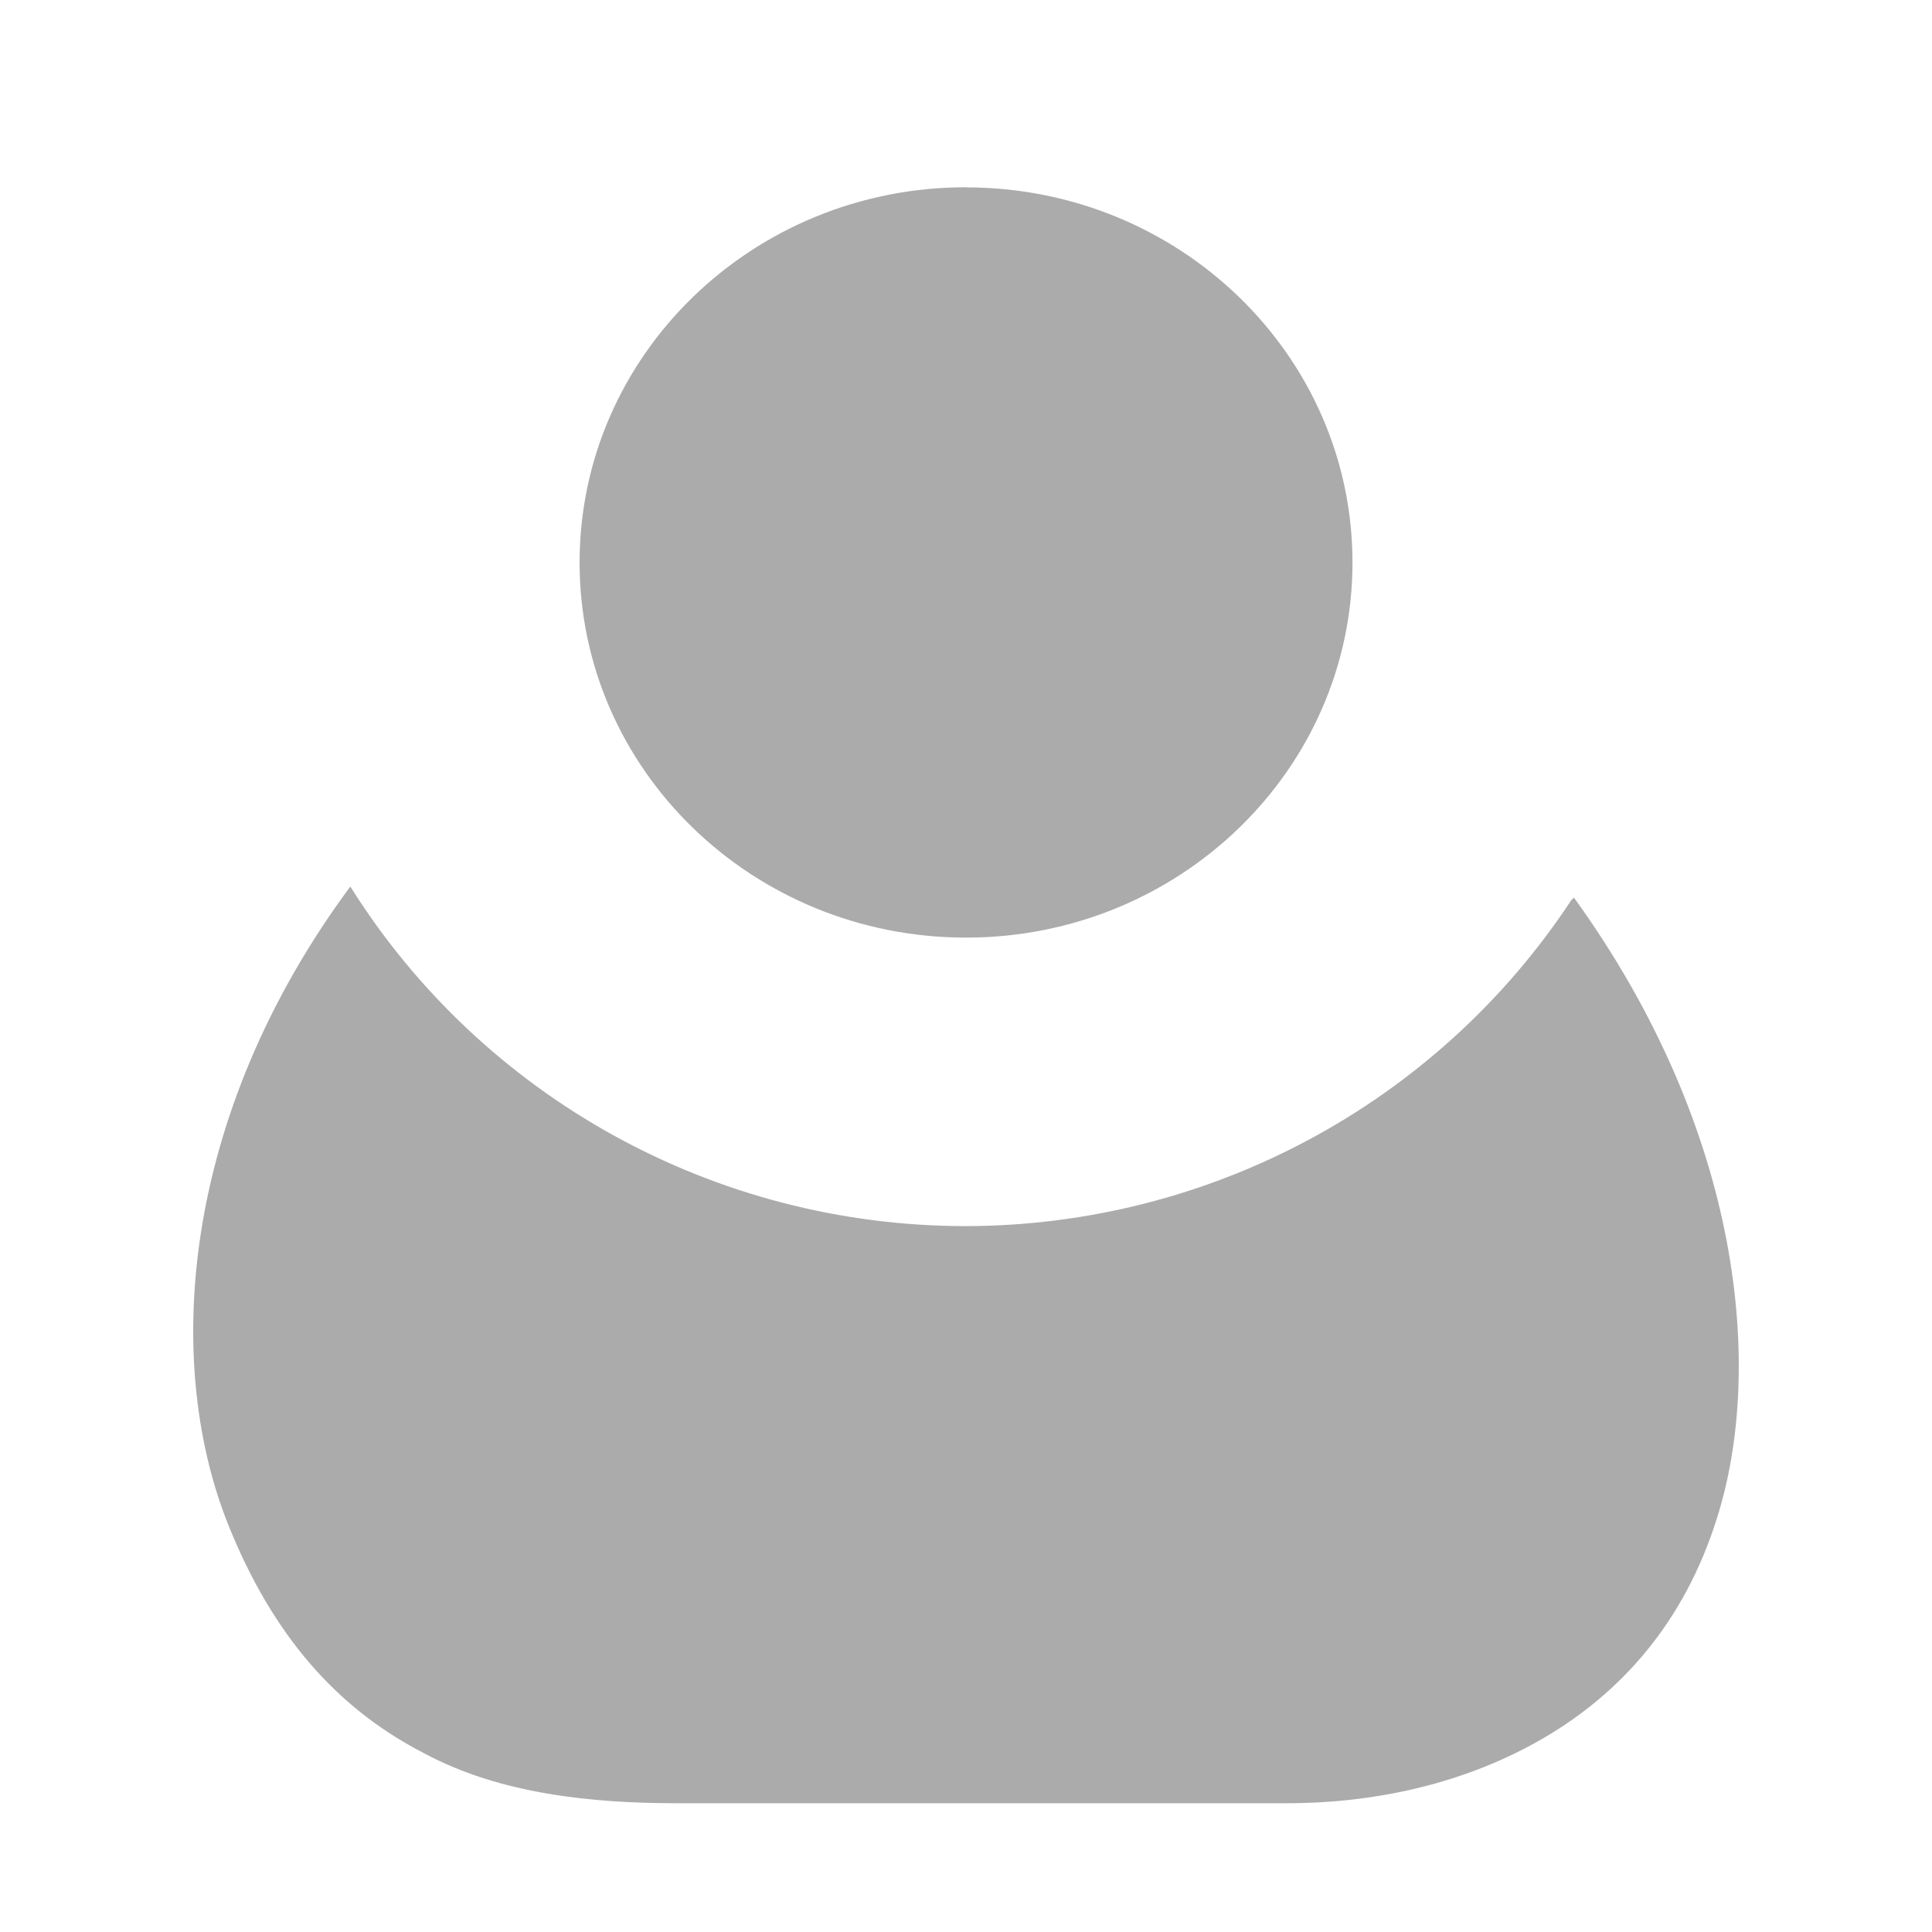
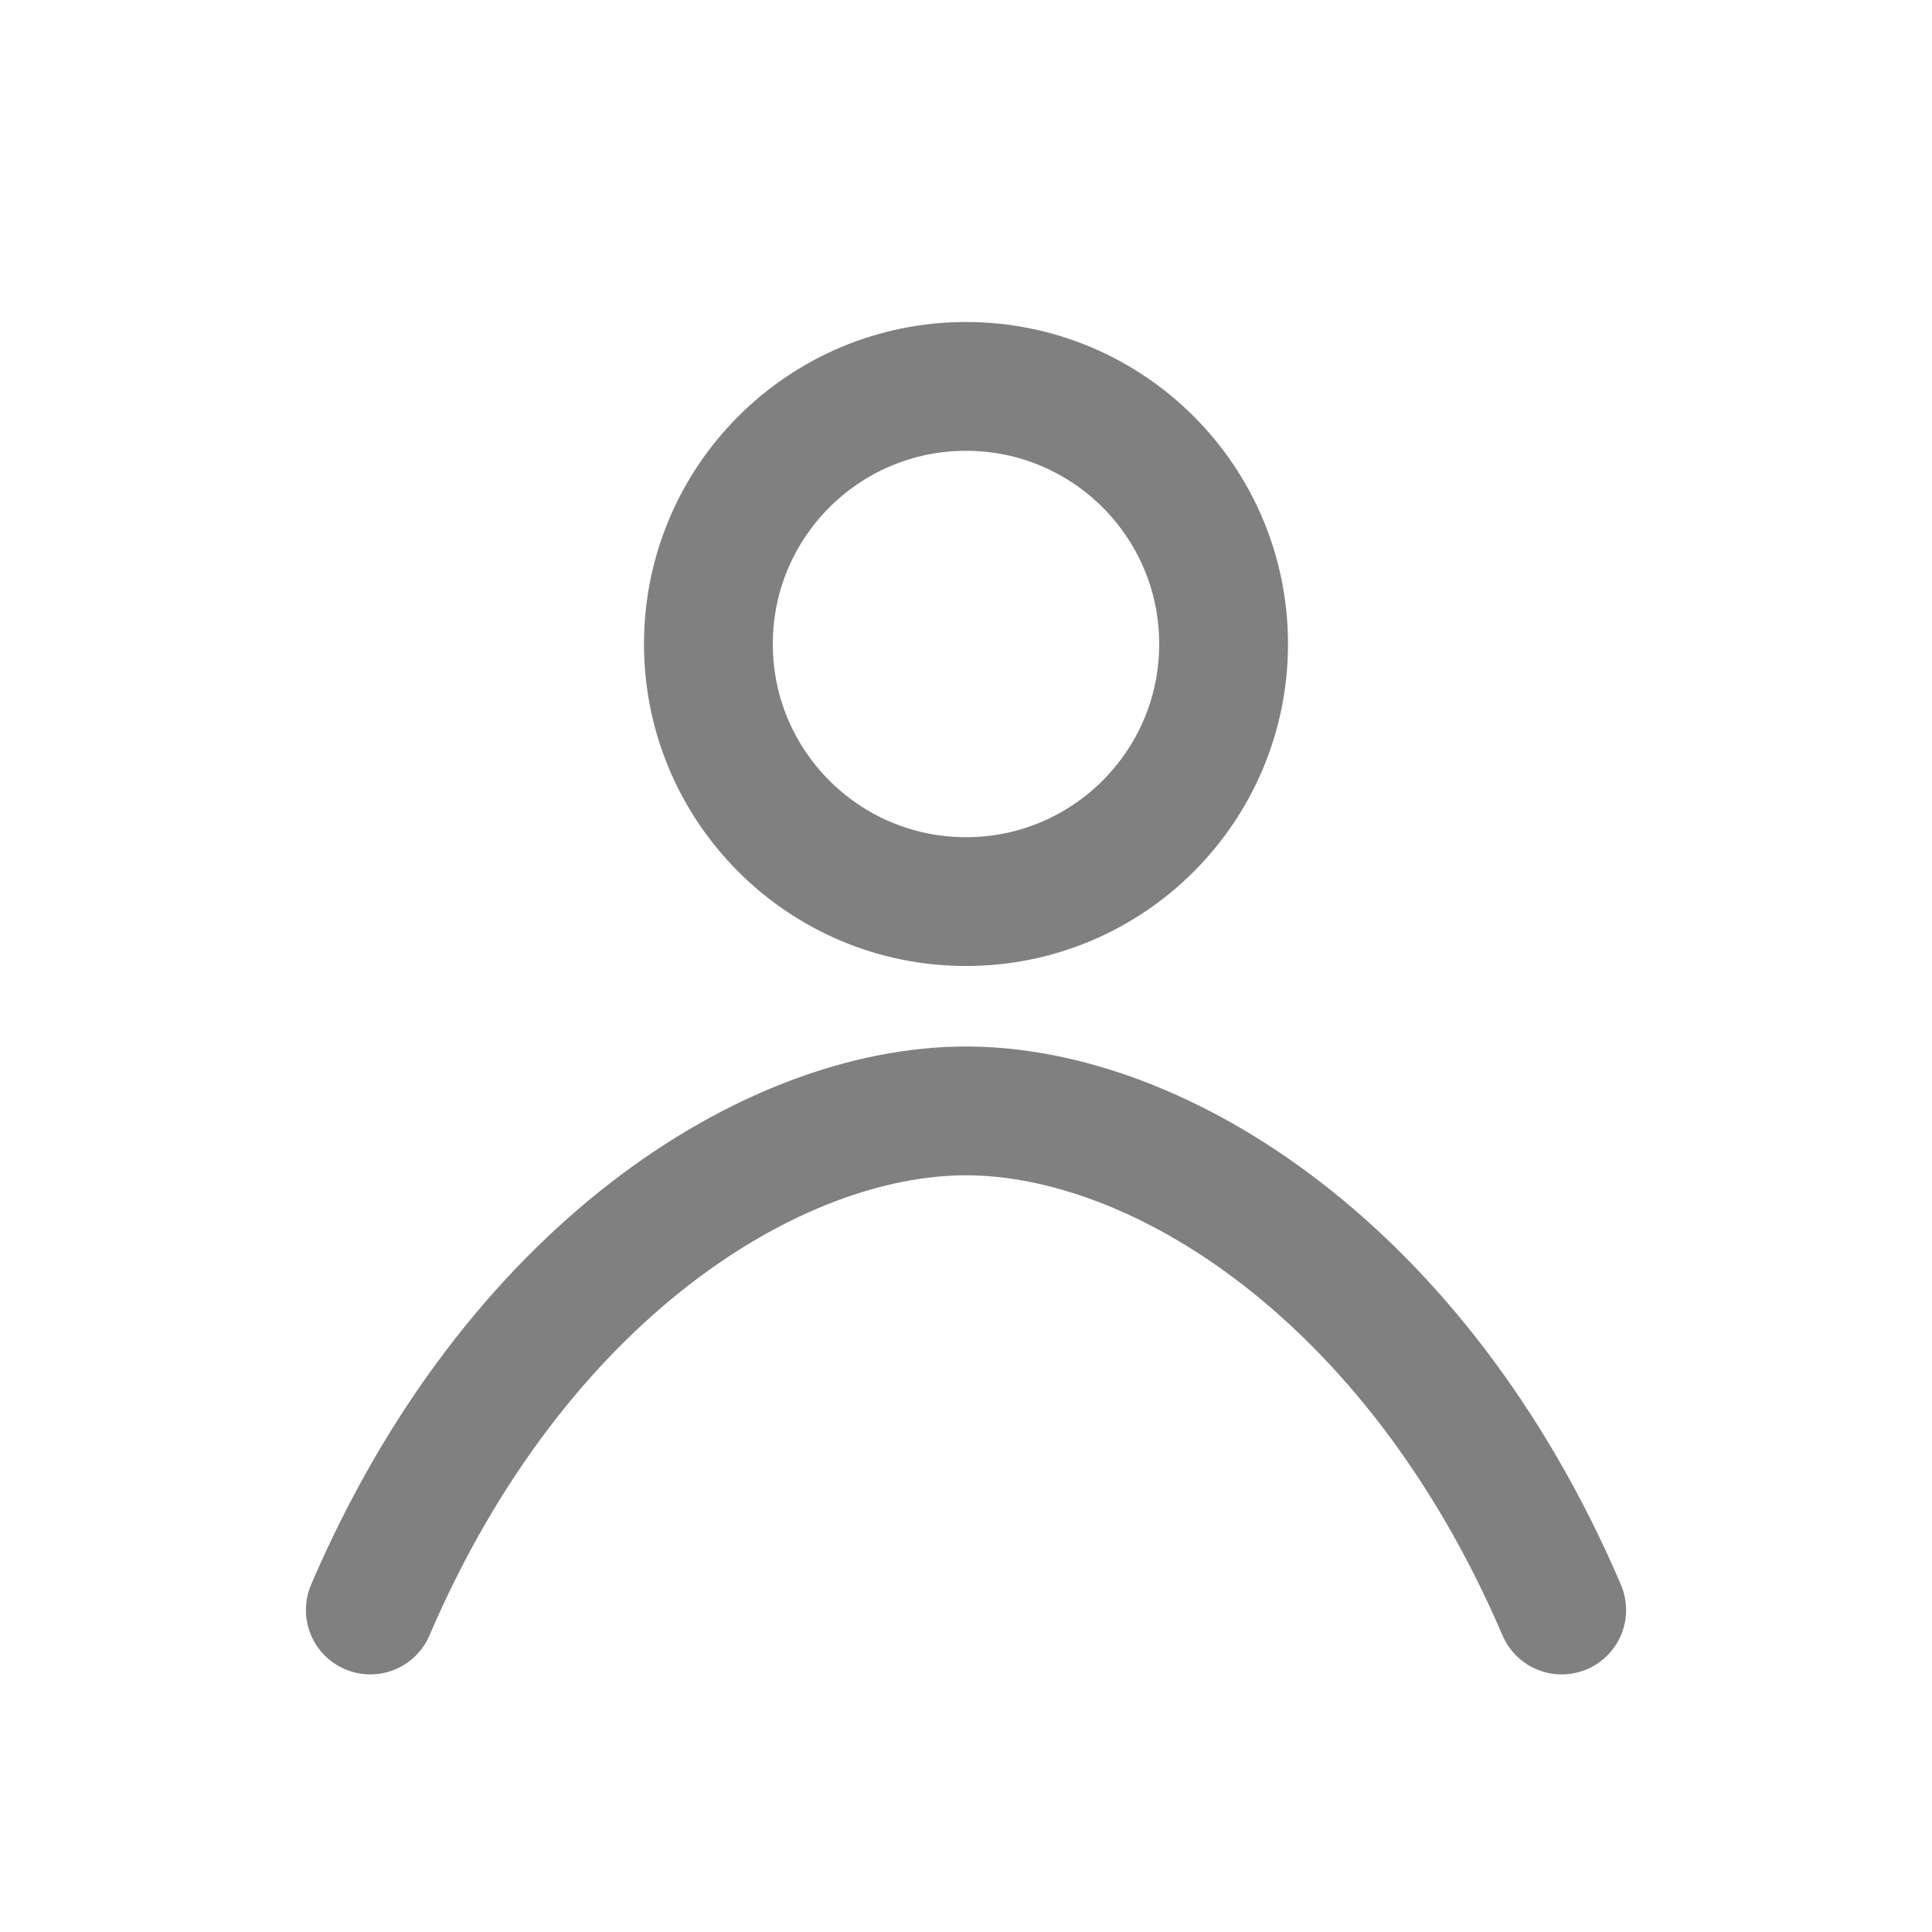
- <svg xmlns="http://www.w3.org/2000/svg" width="30" height="30" viewBox="0 0 28.147 28.147">
-   <path d="M5.104 12.915c-2.477 3.345-2.756 6.998-1.729 9.42.689 1.652 1.661 2.62 2.802 3.207 1.114.6 2.462.727 3.659.729h8.911c1.297 0 2.606-.29 3.732-.944 1.126-.655 2.056-1.68 2.534-3.206.69-2.17.375-5.642-2.083-9.045-.01.017-.03.026-.04.041a10.568 10.51 0 0 1-8.827 4.746 10.568 10.51 0 0 1-8.96-4.948z" opacity=".33" />
-   <path d="M14.073 2.728c-3.109 0-5.629 2.449-5.629 5.467s2.52 5.465 5.63 5.465c3.108 0 5.63-2.447 5.63-5.465s-2.522-5.465-5.63-5.465z" opacity=".33" />
+ <svg xmlns="http://www.w3.org/2000/svg" width="24" height="24" viewBox="0 0 24 24" fill="none">
+   <g stroke="gray" stroke-width="1.6" stroke-linecap="round" stroke-linejoin="round">
+     <circle cx="12" cy="8" r="3.2" />
+     <path d="M4.6 20c1.8-4.2 5-6.2 7.4-6.2S17.6 15.8 19.4 20" />
+   </g>
</svg>
